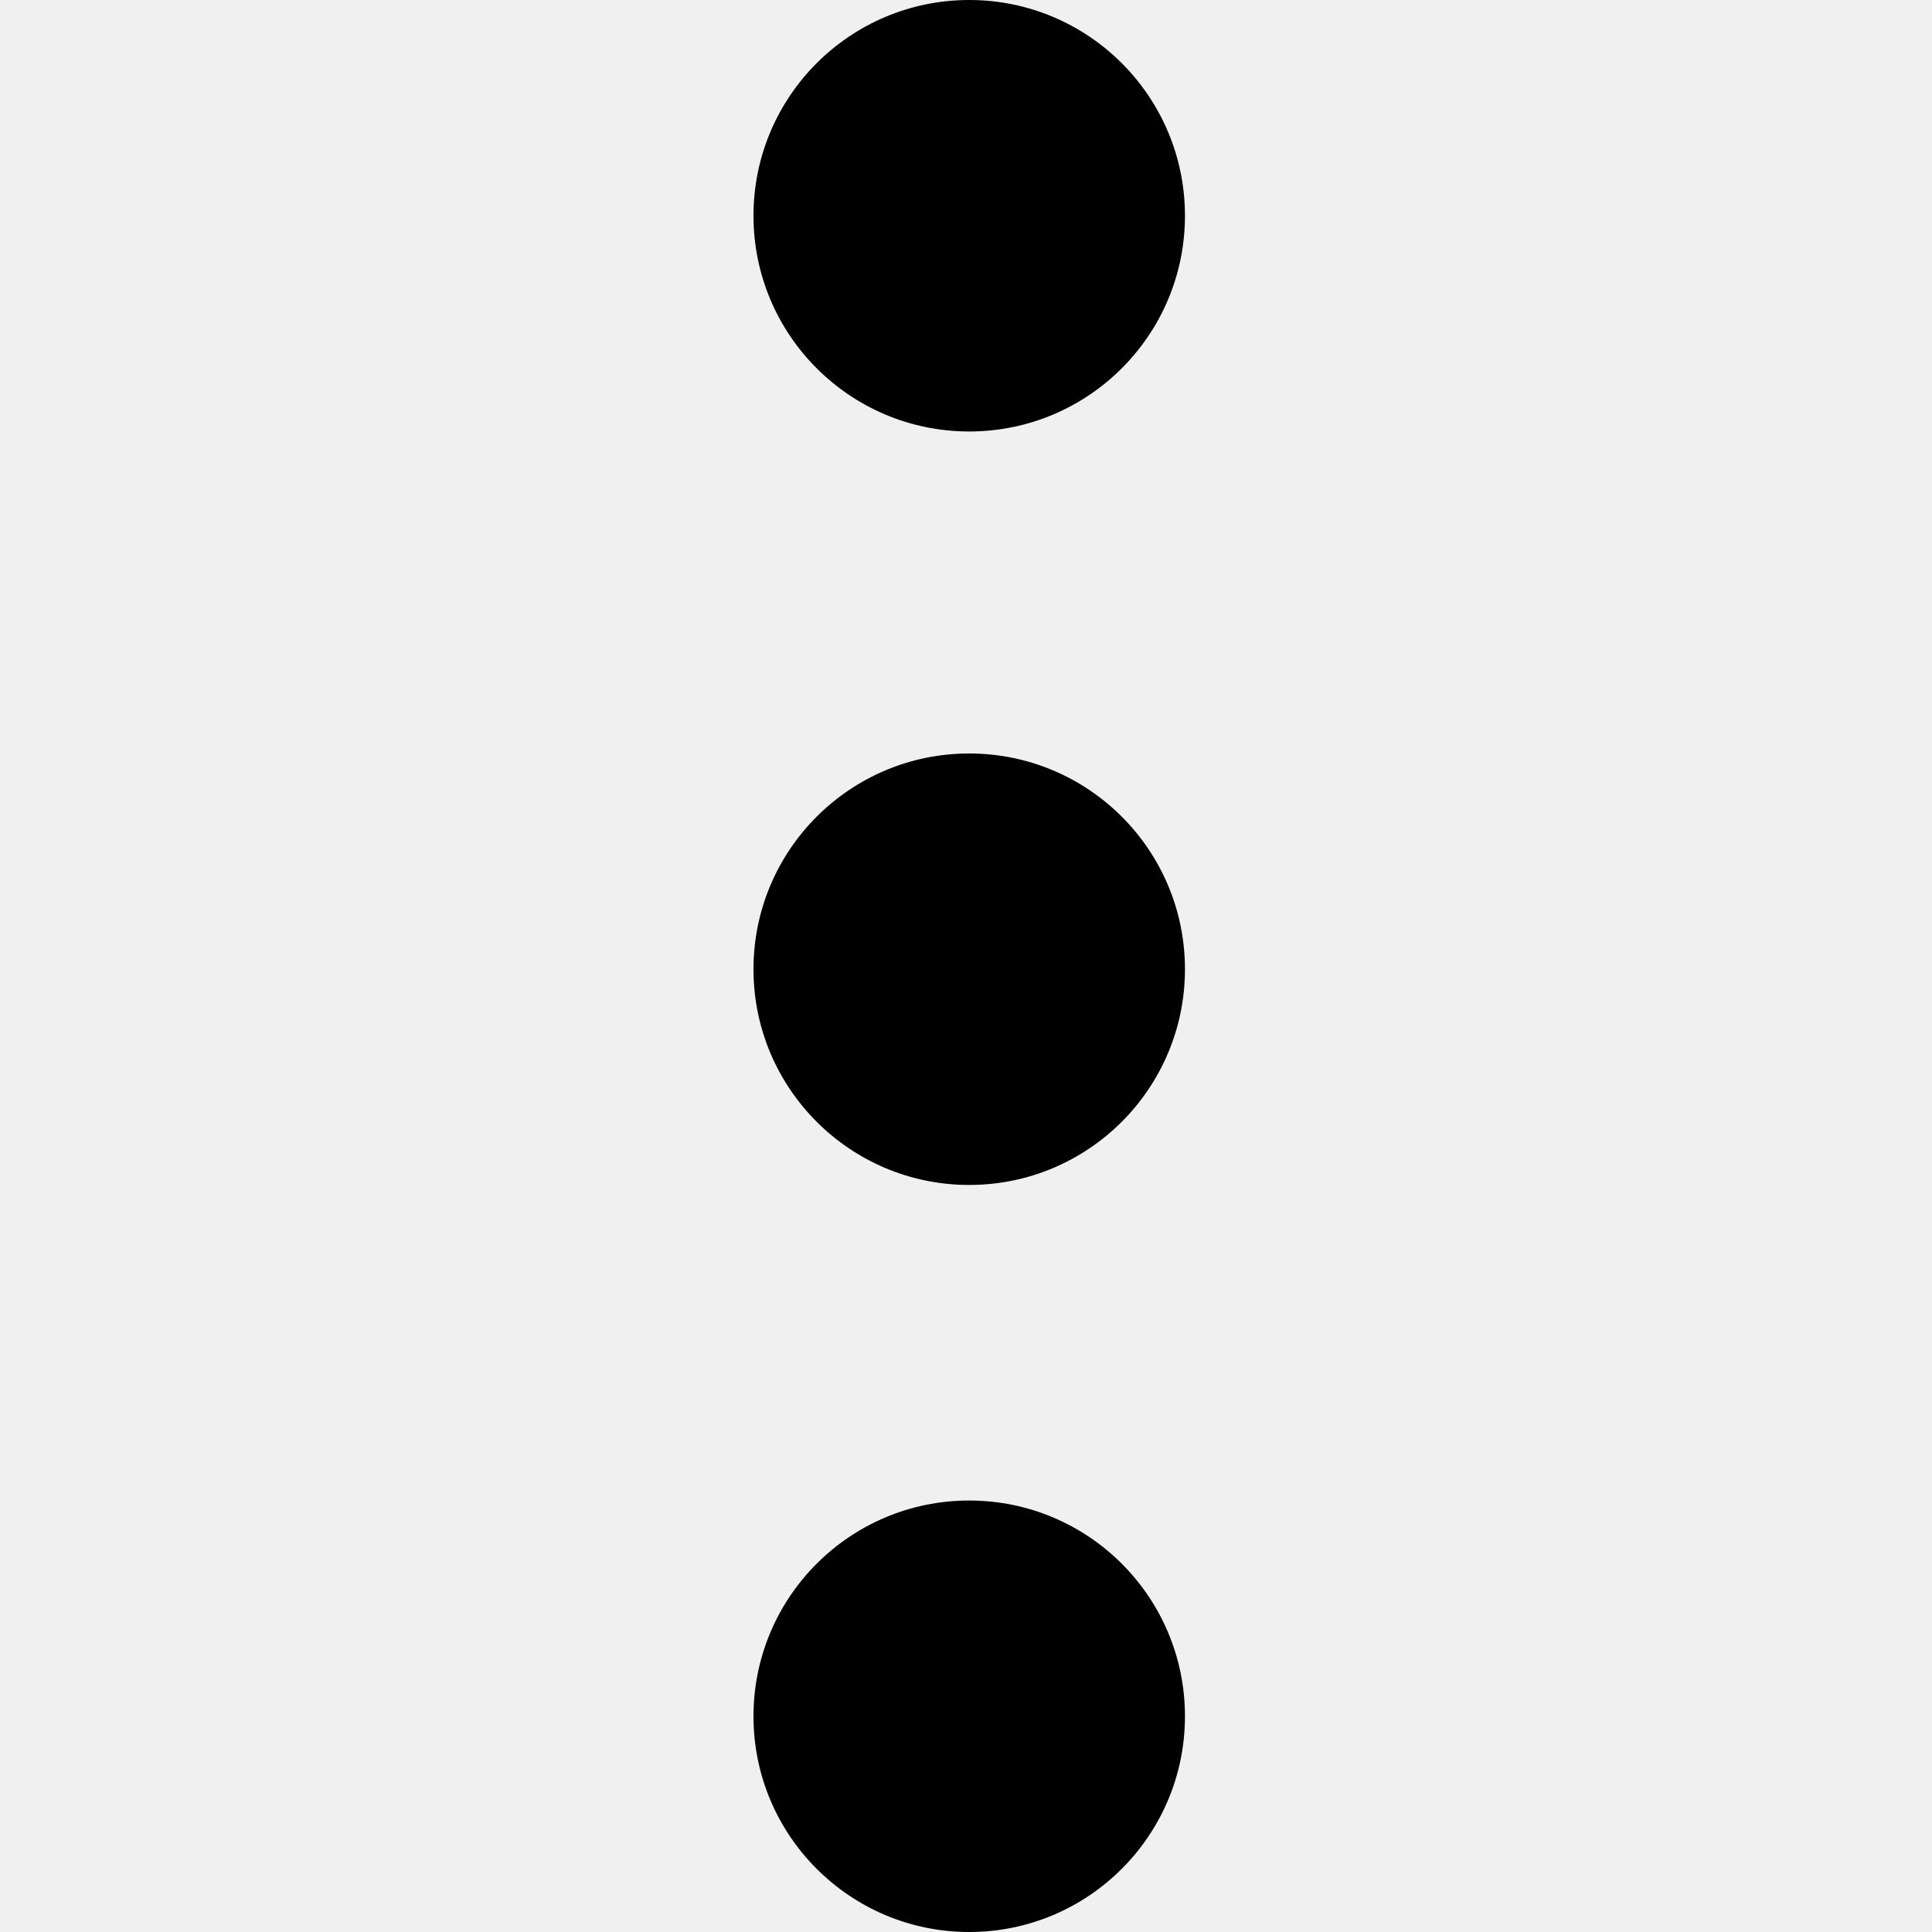
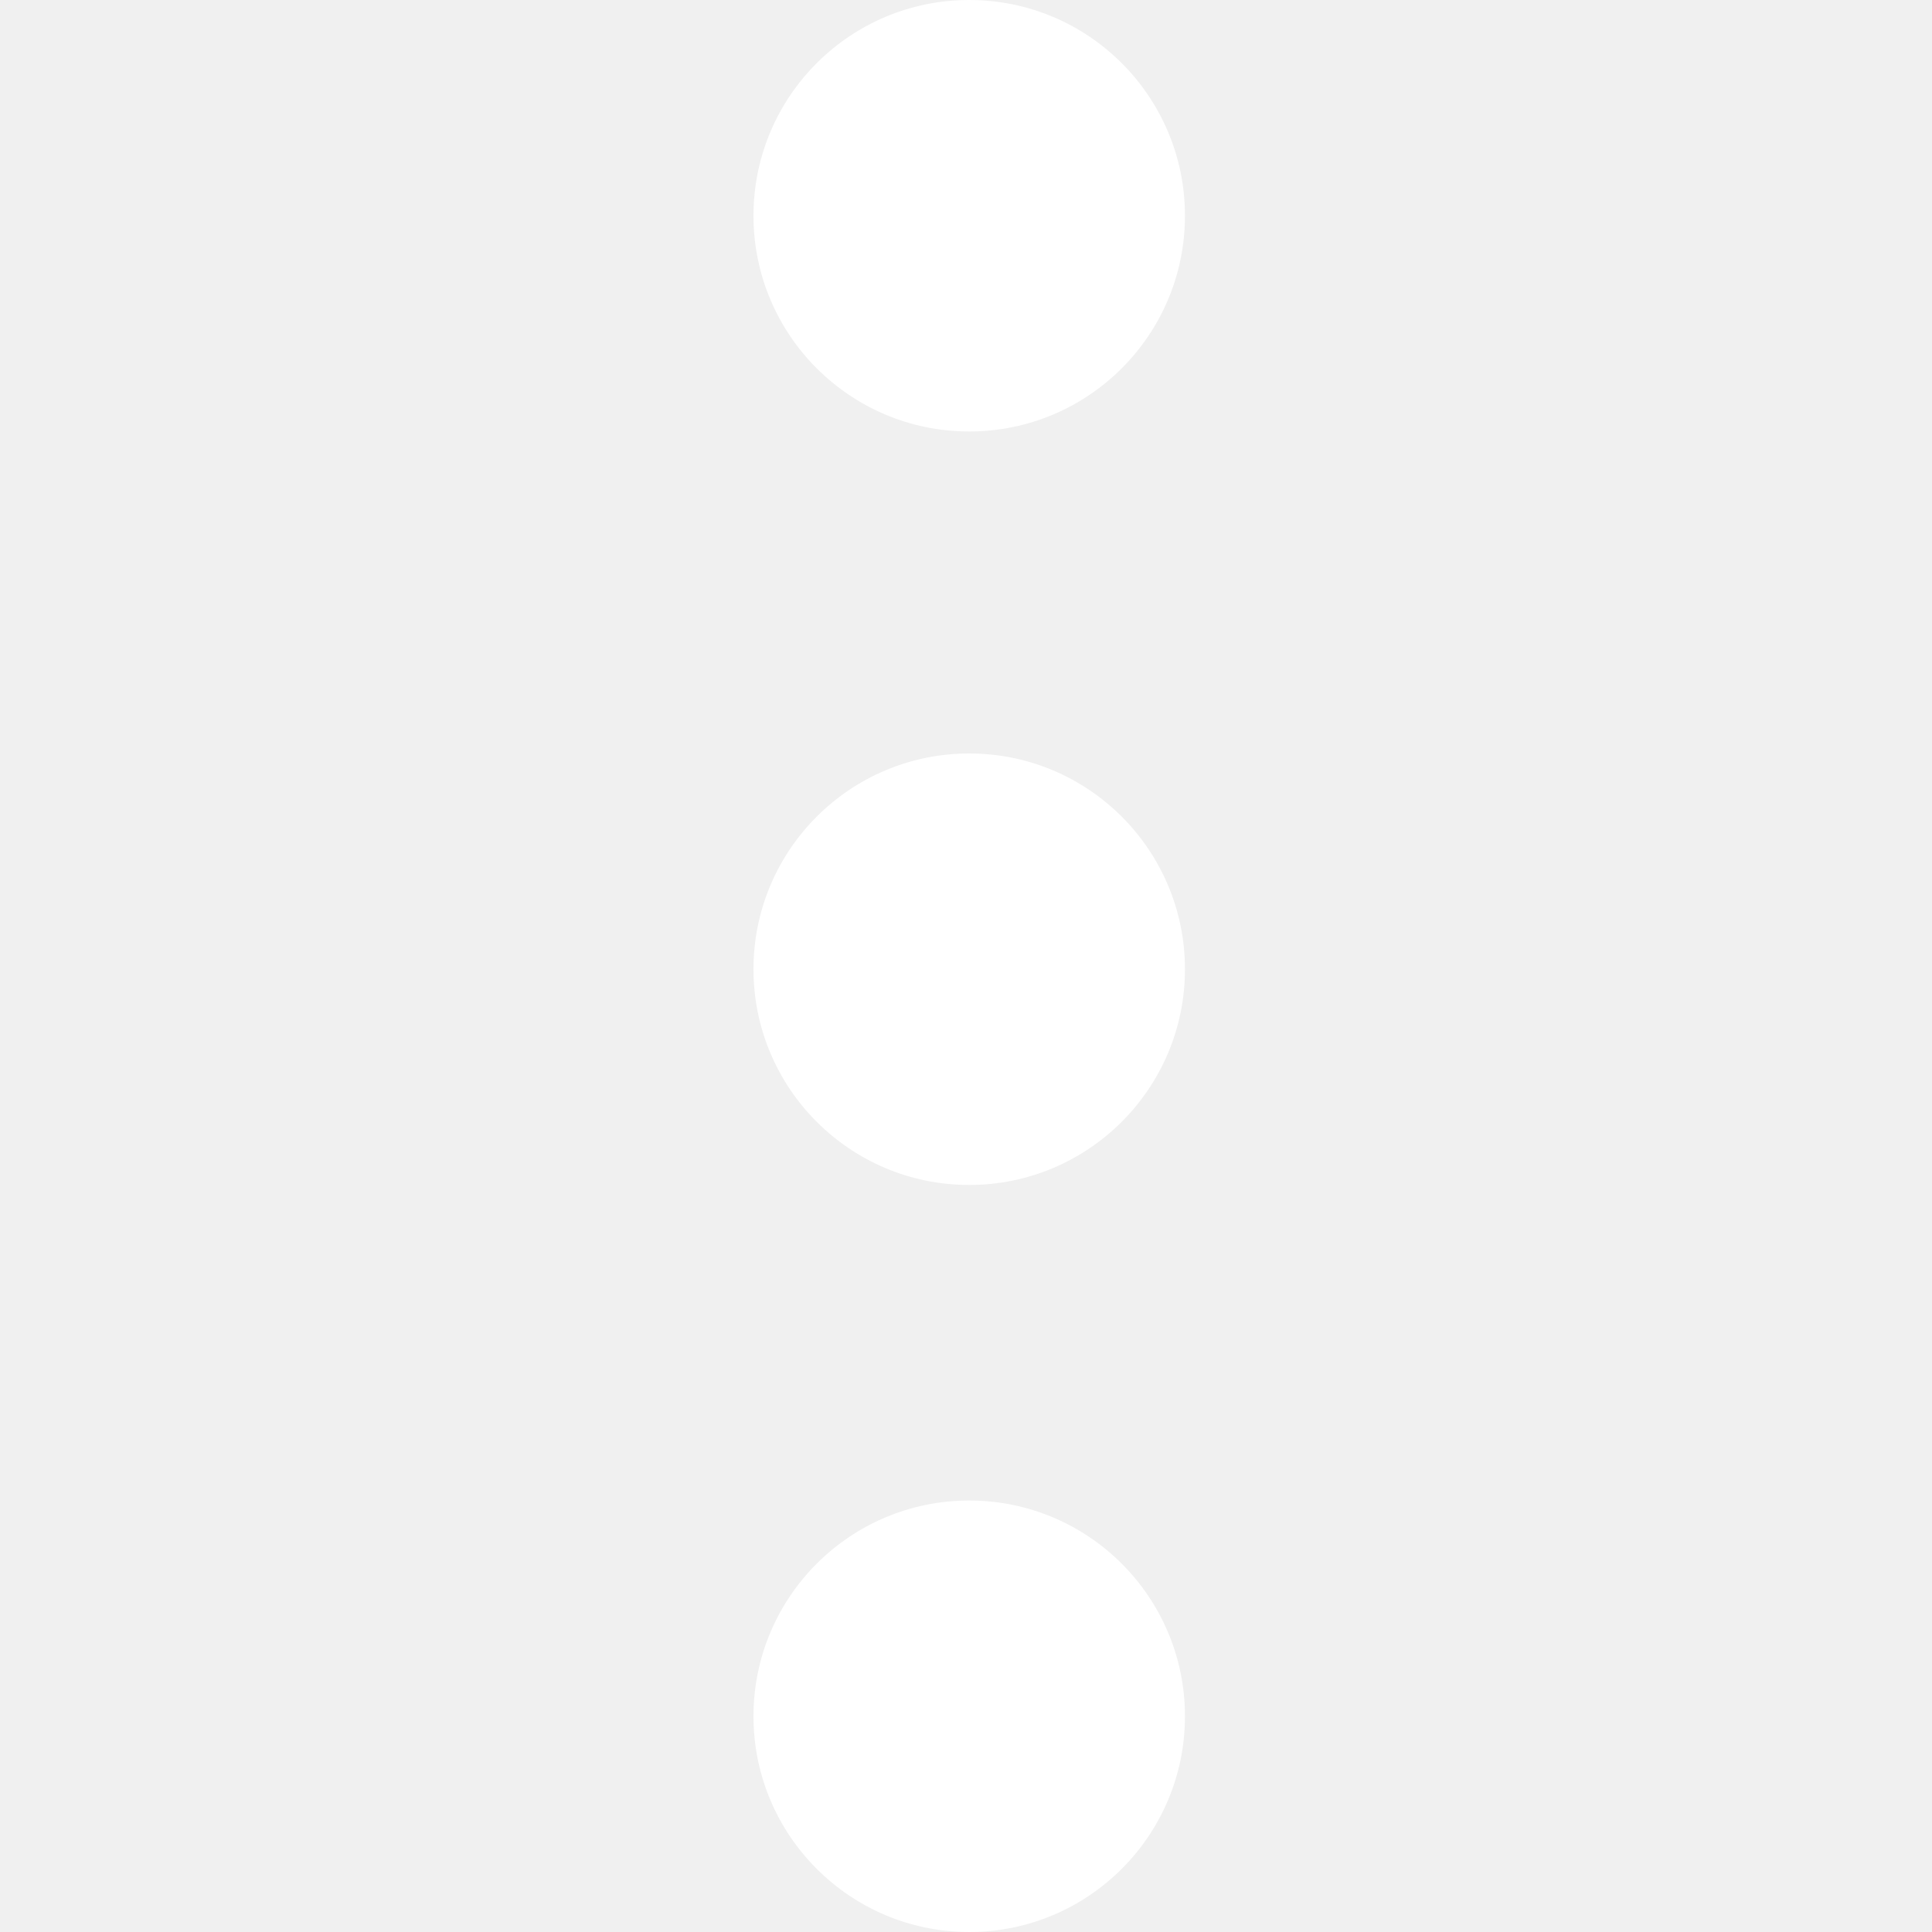
<svg xmlns="http://www.w3.org/2000/svg" width="300px" height="300px" viewBox="0 0 300 300" version="1.1">
  <defs />
-   <g id="icon_dots" fill="#000000" stroke="none" stroke-width="1" fill-rule="evenodd">
+   <g id="icon_dots" fill="#ffffff" stroke="none" stroke-width="1" fill-rule="evenodd">
    <path d="M150.5,67 C131.998,67 117,52.002 117,33.5 C117,14.998 131.998,0 150.5,0 C169.002,0 184,14.998 184,33.5 C184,52.002 169.002,67 150.5,67 Z M150.5,184 C131.998,184 117,169.002 117,150.5 C117,131.998 131.998,117 150.5,117 C169.002,117 184,131.998 184,150.5 C184,169.002 169.002,184 150.5,184 Z M150.5,300 C131.998,300 117,285.002 117,266.5 C117,247.998 131.998,233 150.5,233 C169.002,233 184,247.998 184,266.5 C184,285.002 169.002,300 150.5,300 Z" />
  </g>
</svg>
